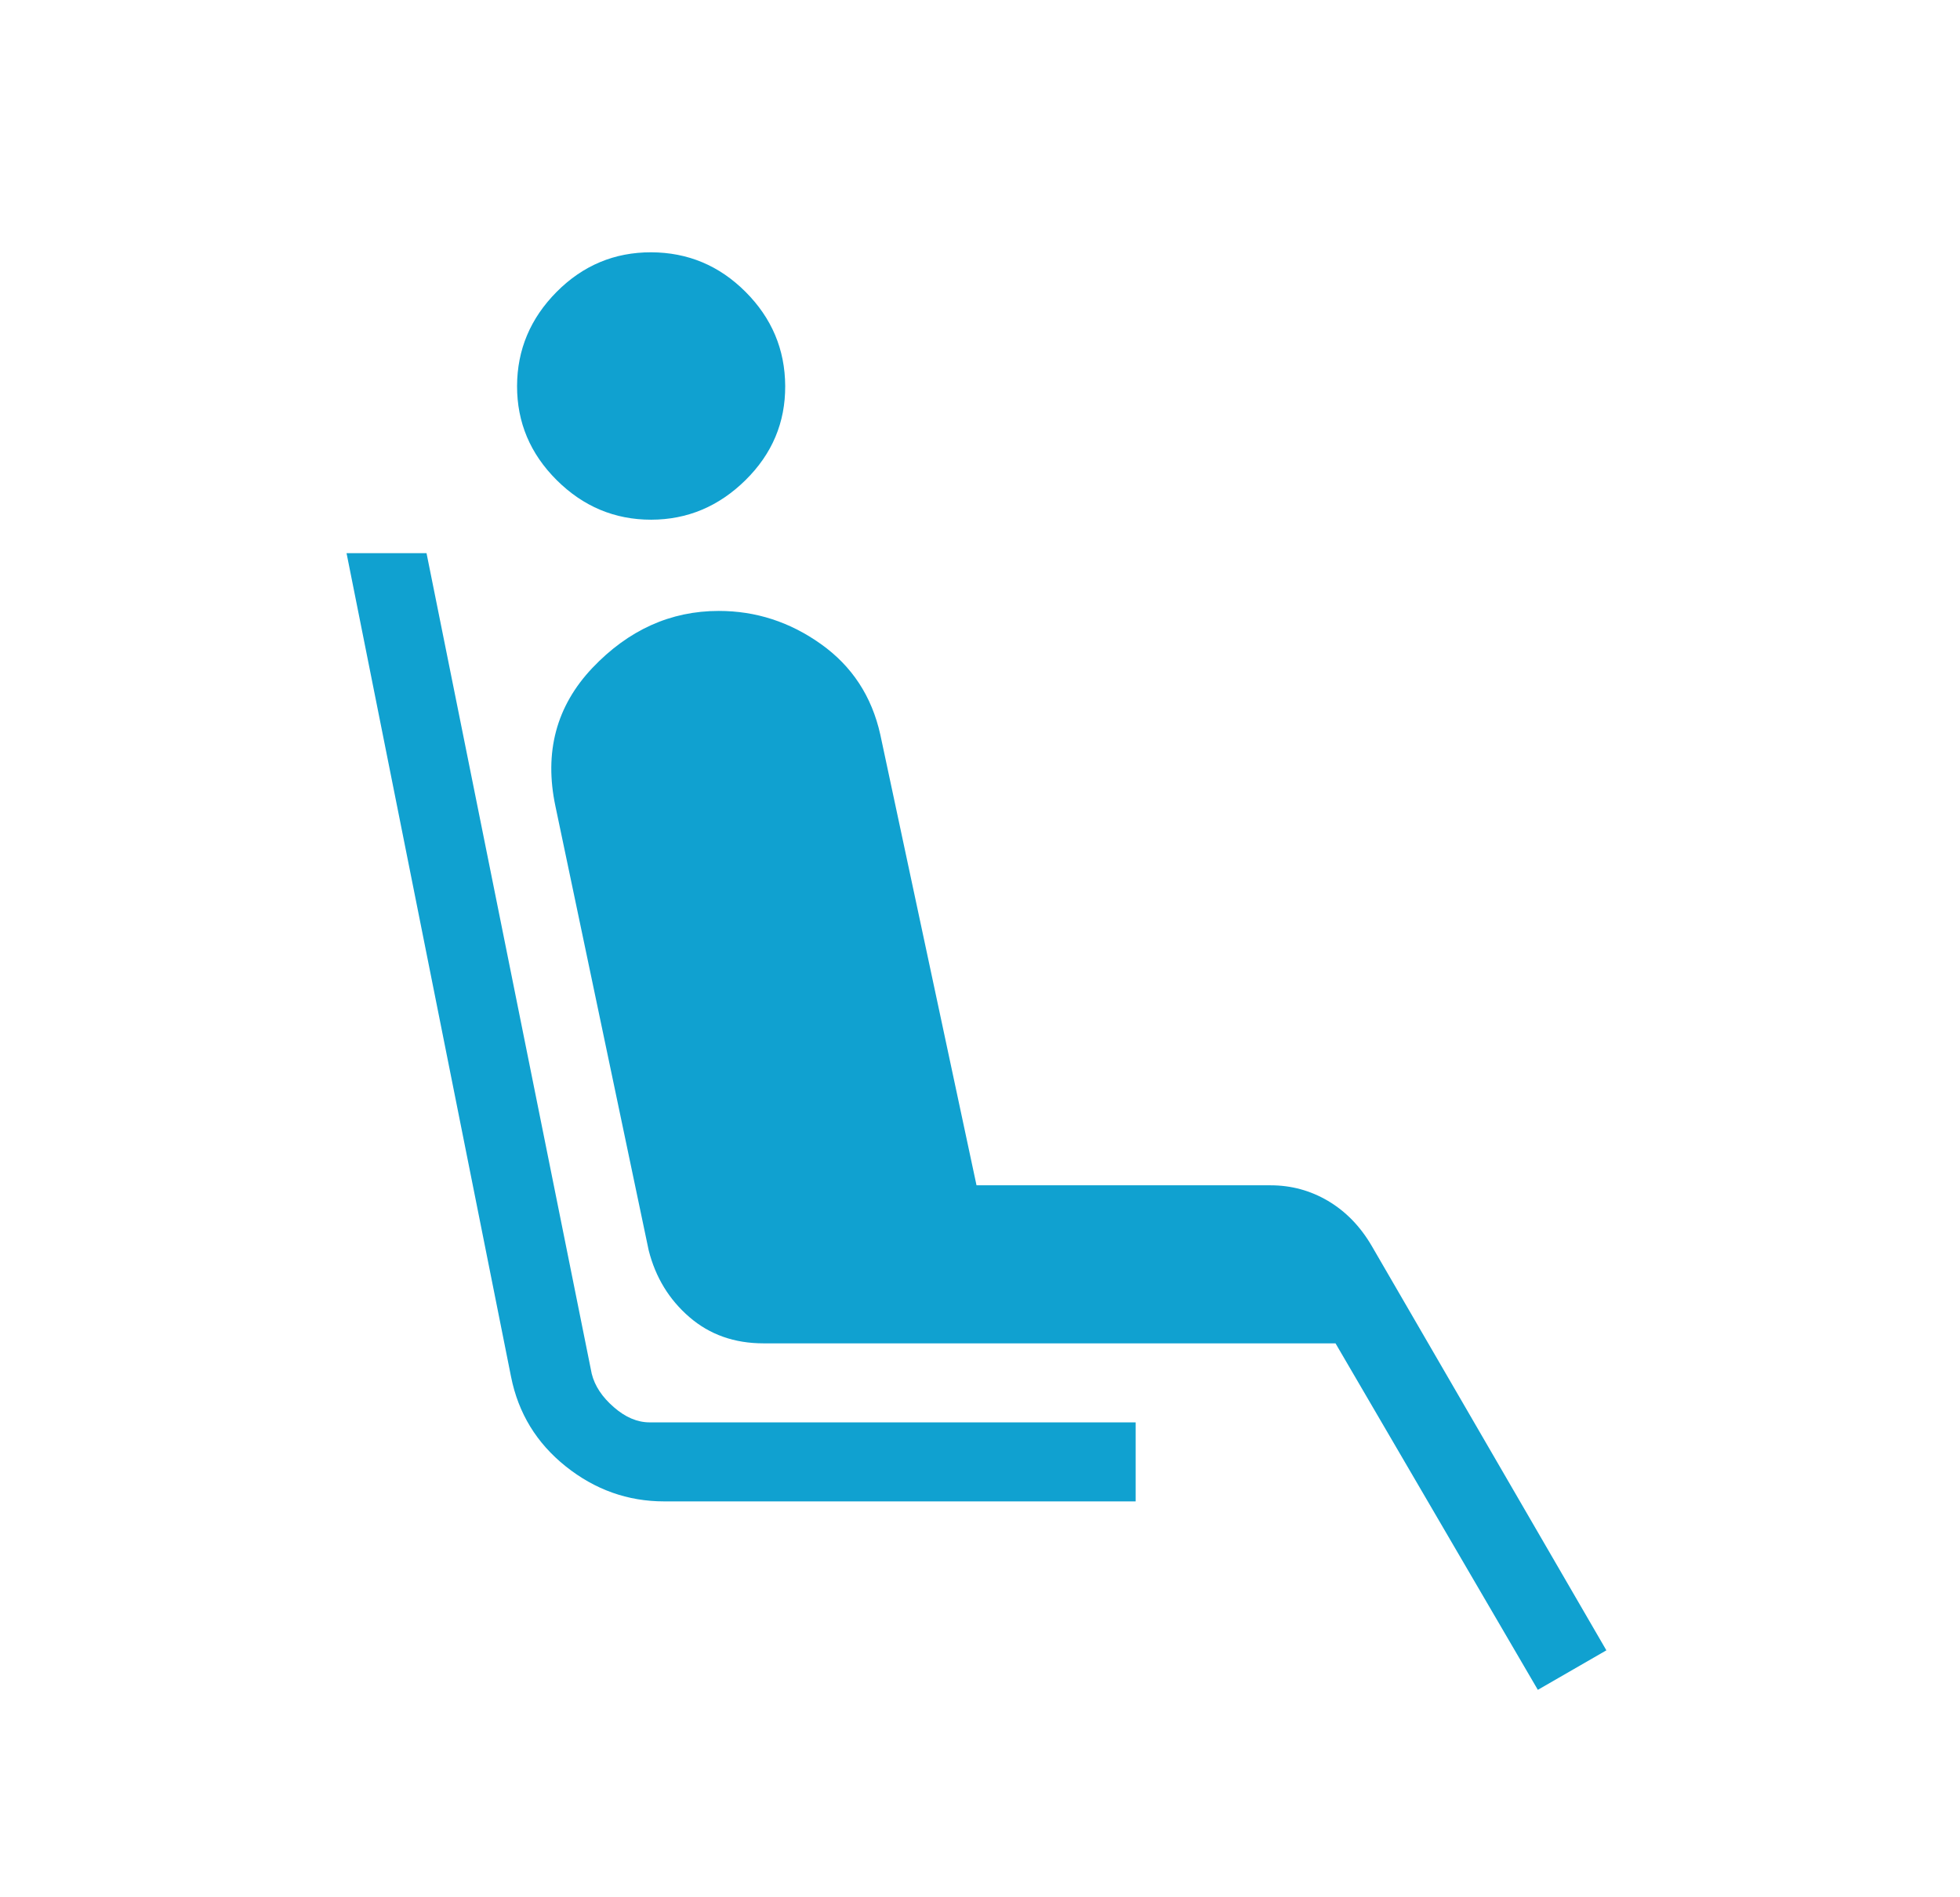
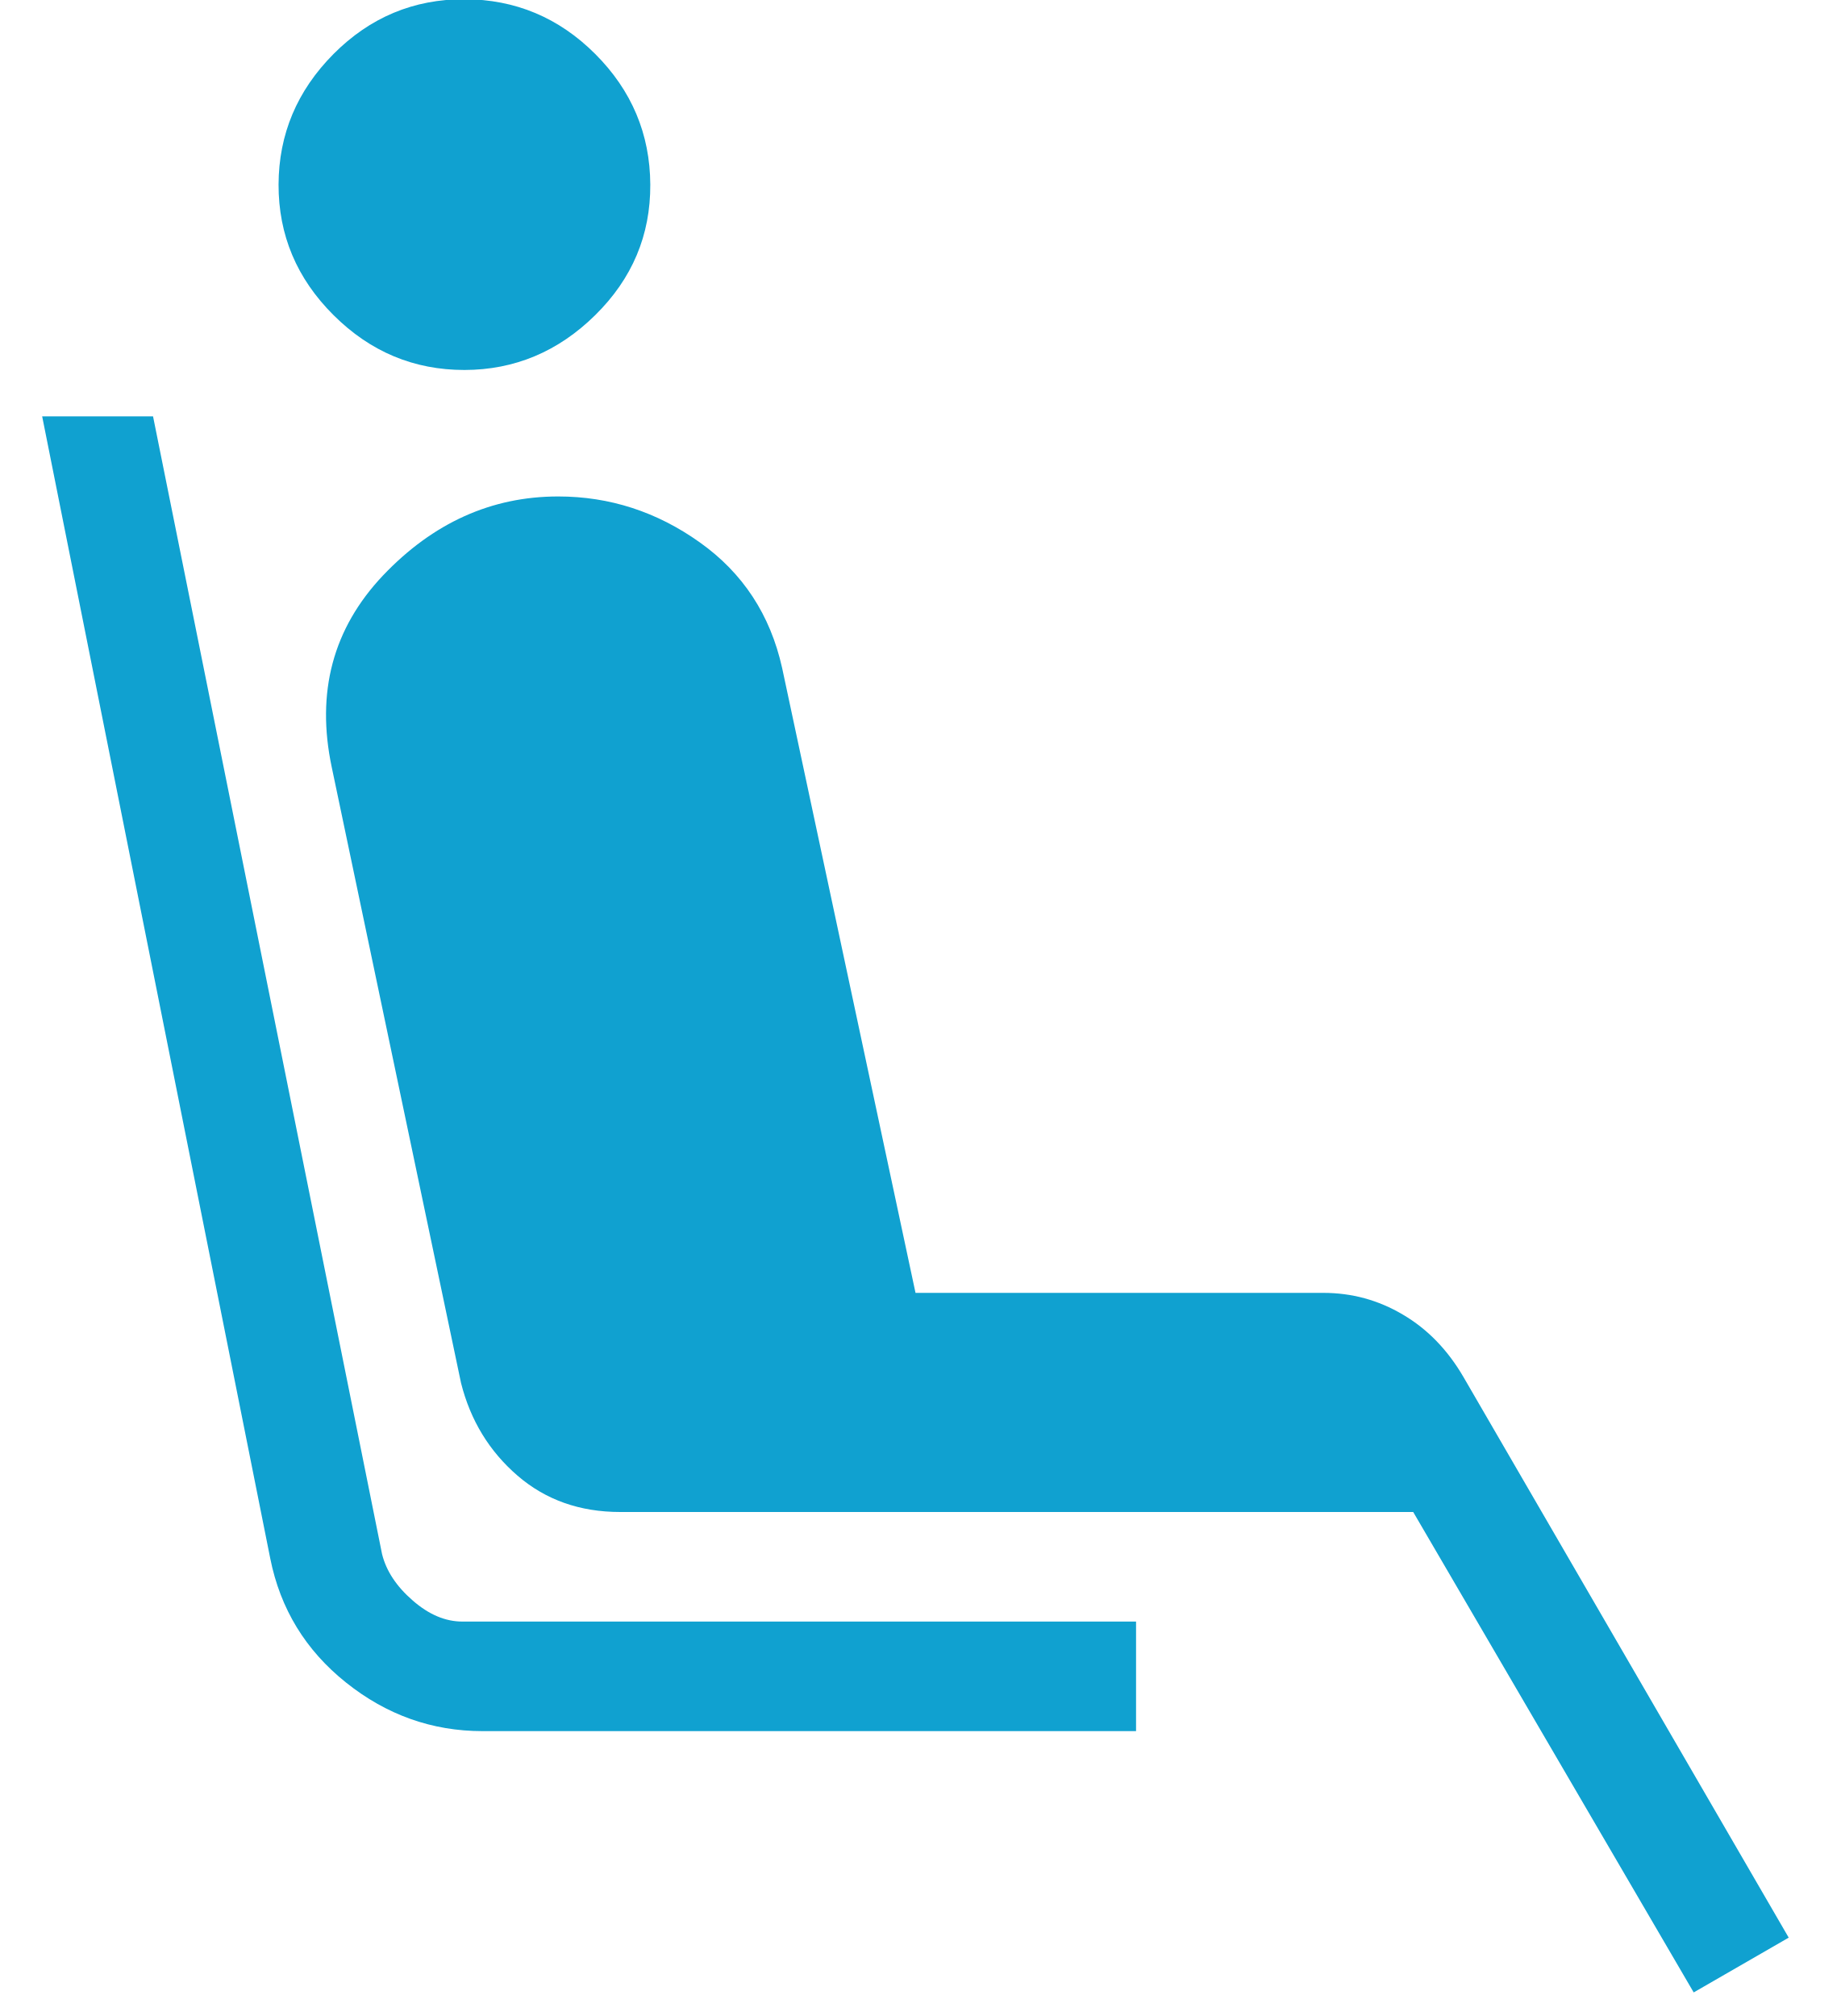
- <svg xmlns="http://www.w3.org/2000/svg" width="31" height="30" viewBox="0 0 31 30" fill="none">
-   <path d="M10.299 8.221C9.722 8.221 9.224 8.012 8.805 7.595C8.386 7.178 8.177 6.681 8.178 6.106C8.18 5.531 8.389 5.035 8.805 4.616C9.221 4.198 9.719 3.99 10.299 3.991C10.879 3.993 11.376 4.201 11.791 4.616C12.206 5.031 12.416 5.527 12.419 6.105C12.422 6.683 12.213 7.179 11.791 7.595C11.369 8.011 10.872 8.22 10.299 8.221ZM17.962 23.75H10.505C9.929 23.75 9.41 23.565 8.948 23.196C8.486 22.827 8.198 22.355 8.083 21.779L5.481 8.75H6.746L9.359 21.731C9.407 21.923 9.523 22.099 9.709 22.26C9.892 22.42 10.081 22.5 10.275 22.5H17.962V23.75ZM24.323 26.731L21.123 21.25H12.076C11.615 21.25 11.225 21.112 10.904 20.835C10.583 20.558 10.368 20.206 10.26 19.779L8.785 12.754C8.604 11.899 8.798 11.17 9.369 10.566C9.94 9.965 10.607 9.664 11.368 9.664C11.954 9.664 12.493 9.838 12.984 10.188C13.475 10.537 13.788 11.014 13.923 11.62L15.445 18.75H20.097C20.423 18.75 20.725 18.832 21.005 18.997C21.285 19.163 21.516 19.4 21.697 19.711L25.407 26.106L24.323 26.731Z" fill="#10A1D0" />
+ <svg xmlns="http://www.w3.org/2000/svg" width="21" height="23" viewBox="0 0 21 23" fill="none">
+   <path d="M5.299 4.221C4.722 4.221 4.224 4.013 3.805 3.595C3.386 3.178 3.177 2.681 3.178 2.106C3.18 1.531 3.389 1.035 3.805 0.616C4.221 0.198 4.719 -0.01 5.299 -0.009C5.879 -0.007 6.376 0.201 6.791 0.616C7.206 1.031 7.416 1.528 7.419 2.105C7.422 2.683 7.213 3.179 6.791 3.595C6.369 4.011 5.872 4.22 5.299 4.221ZM12.961 19.75H5.505C4.929 19.75 4.41 19.565 3.948 19.196C3.486 18.827 3.198 18.355 3.083 17.779L0.481 4.75H1.746L4.359 17.731C4.407 17.923 4.523 18.099 4.709 18.26C4.892 18.42 5.081 18.5 5.275 18.5H12.961V19.75ZM19.323 22.731L16.123 17.25H7.076C6.615 17.25 6.225 17.112 5.904 16.835C5.583 16.558 5.368 16.206 5.26 15.779L3.785 8.754C3.604 7.899 3.798 7.17 4.369 6.566C4.94 5.965 5.607 5.664 6.368 5.664C6.954 5.664 7.493 5.838 7.984 6.188C8.475 6.537 8.788 7.014 8.923 7.62L10.445 14.75H15.097C15.423 14.75 15.725 14.832 16.005 14.998C16.285 15.162 16.516 15.4 16.697 15.711L20.407 22.106L19.323 22.731Z" fill="#10A1D0" />
</svg>
